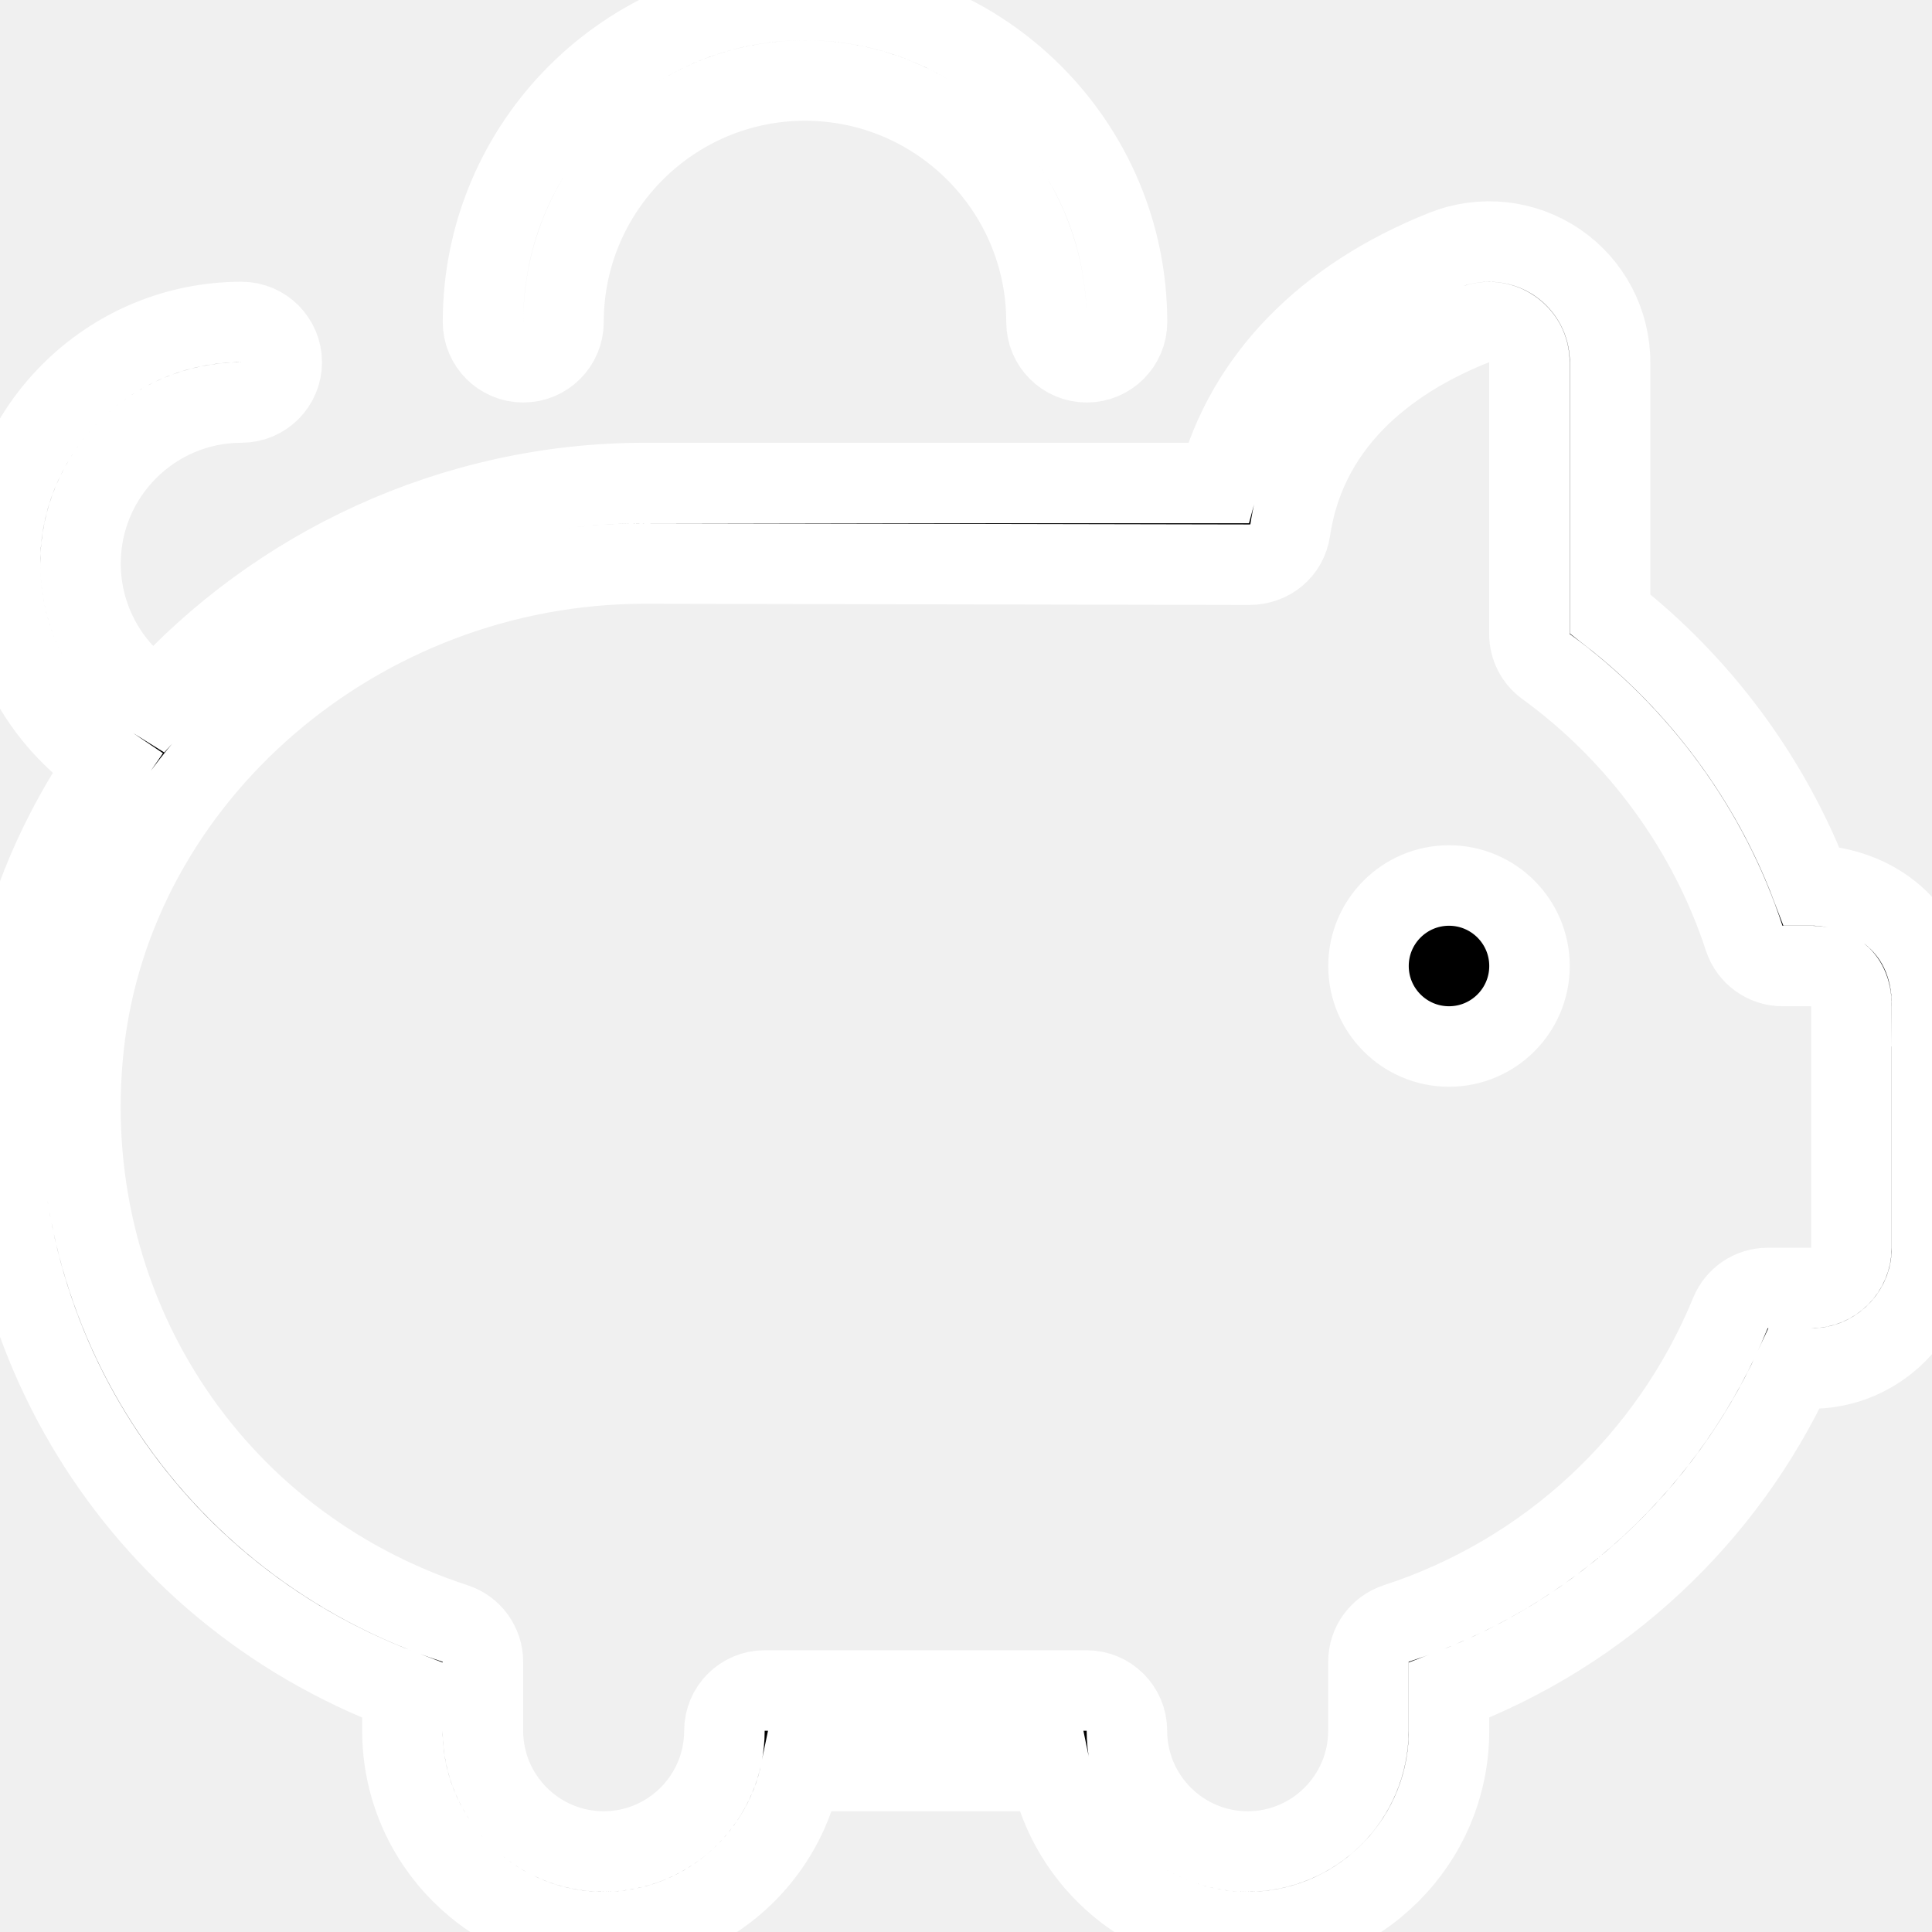
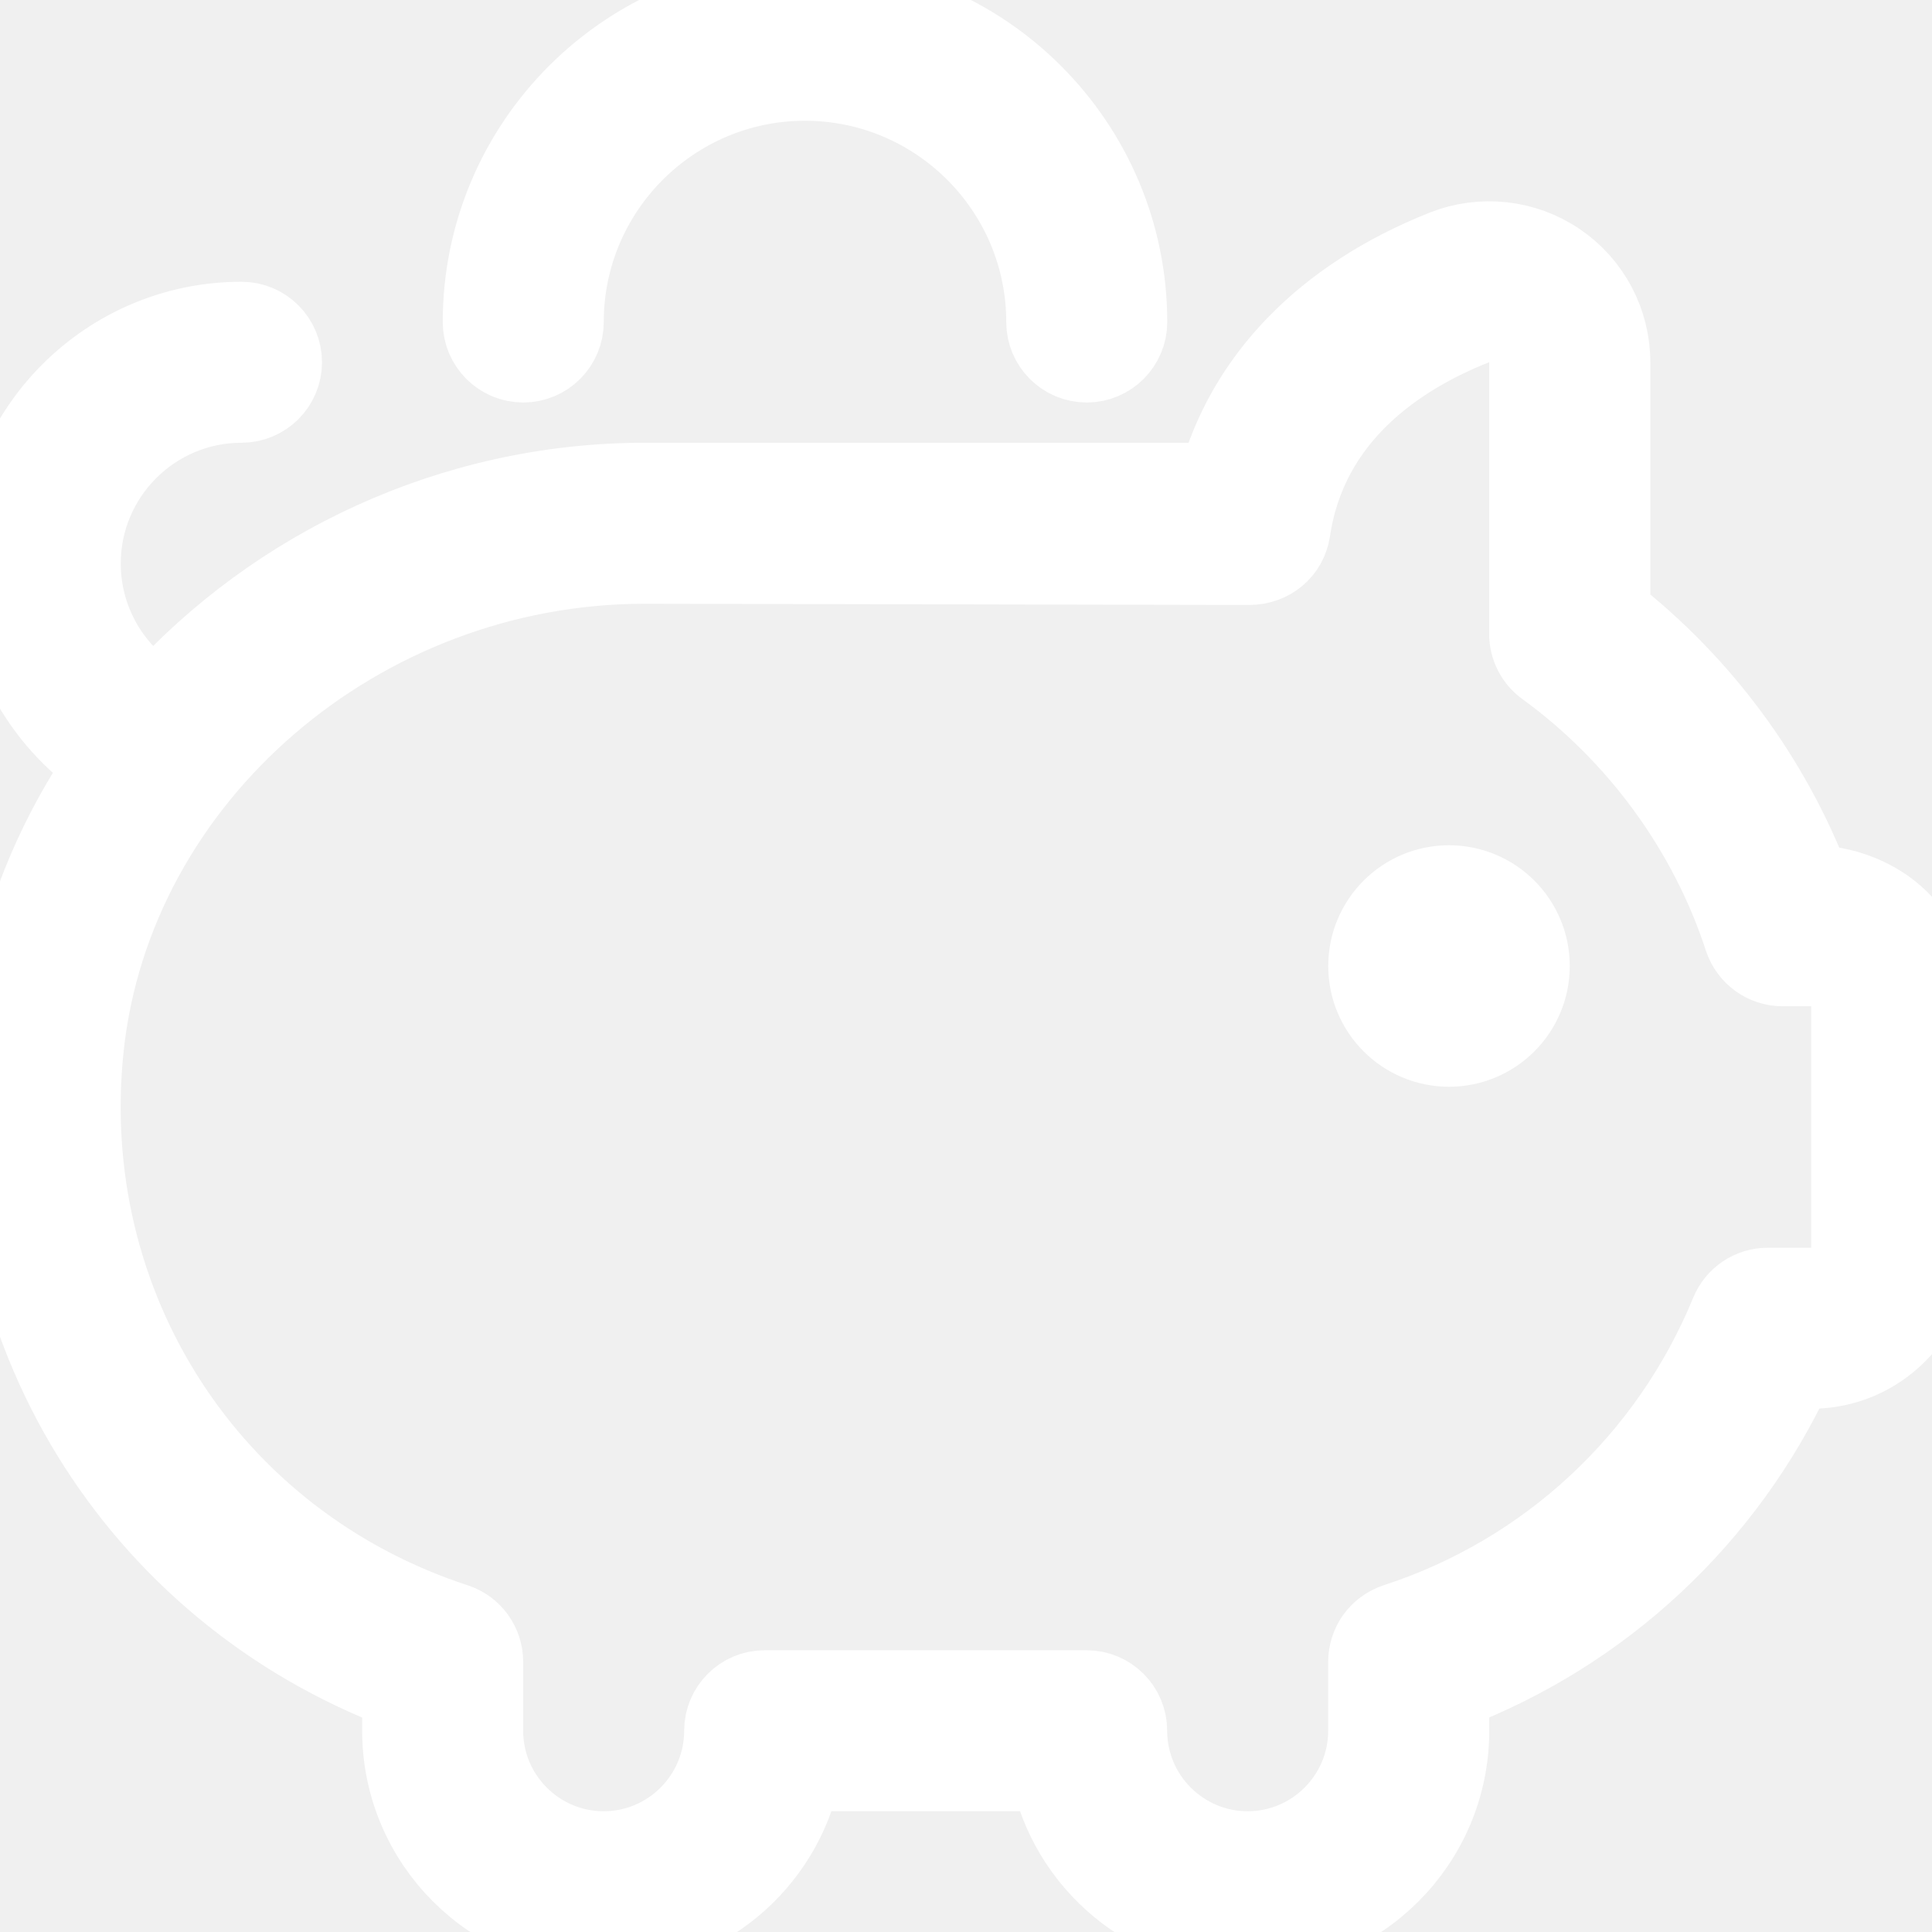
<svg xmlns="http://www.w3.org/2000/svg" id="Layer_1" data-name="Layer 1" viewBox="0 0 24 24" width="512" height="512">
-   <path stroke="white" d="M19,12c0,.552-.448,1-1,1s-1-.448-1-1,.448-1,1-1,1,.448,1,1Zm5,.5v3c0,.827-.673,1.5-1.5,1.5h-.213c-.853,1.846-2.389,3.278-4.287,3.997v.503c0,1.379-1.122,2.5-2.5,2.5-1.208,0-2.217-.86-2.45-2h-3.101c-.232,1.14-1.242,2-2.45,2-1.378,0-2.5-1.121-2.5-2.5v-.502C1.688,19.748-.336,16.469,.046,12.897c.134-1.248,.589-2.408,1.279-3.408-.819-.551-1.325-1.479-1.325-2.489,0-1.654,1.346-3,3-3,.276,0,.5,.224,.5,.5s-.224,.5-.5,.5c-1.103,0-2,.897-2,2,0,.7,.364,1.341,.948,1.702,1.486-1.652,3.679-2.702,6.065-2.702h7.118c.343-1.285,1.326-2.303,2.811-2.893,.465-.184,.99-.127,1.402,.153,.411,.279,.657,.743,.657,1.241v3.124c1.121,.873,1.994,2.054,2.497,3.374h.003c.603,0,1.5,.399,1.5,1.5Zm-1,0c0-.401-.273-.494-.504-.5h-.353c-.216,0-.408-.14-.476-.345-.437-1.342-1.312-2.54-2.461-3.375-.13-.094-.207-.244-.207-.404v-3.374c0-.169-.08-.319-.219-.414-.141-.096-.314-.112-.471-.051-.923,.366-2.068,1.107-2.282,2.551-.038,.251-.248,.427-.51,.427l-7.505-.015c-3.549,0-6.612,2.637-6.973,6.003-.344,3.22,1.553,6.166,4.615,7.165,.206,.067,.345,.259,.345,.476v.856c0,.827,.673,1.5,1.5,1.5s1.5-.673,1.5-1.5c0-.276,.224-.5,.5-.5h4c.276,0,.5,.224,.5,.5,0,.827,.673,1.5,1.5,1.5s1.5-.673,1.5-1.5v-.856c0-.217,.139-.408,.345-.476,1.885-.614,3.398-2.021,4.152-3.857,.077-.188,.26-.311,.462-.311h.541c.276,0,.5-.225,.5-.5v-3ZM6.5,4.5c.276,0,.5-.224,.5-.5,0-1.654,1.346-3,3-3s3,1.346,3,3c0,.276,.224,.5,.5,.5s.5-.224,.5-.5c0-2.206-1.794-4-4-4S6,1.794,6,4c0,.276,.224,.5,.5,.5Z" />
+   <path stroke="white" fill="white" d="M19,12c0,.552-.448,1-1,1s-1-.448-1-1,.448-1,1-1,1,.448,1,1Zm5,.5v3c0,.827-.673,1.5-1.5,1.5h-.213c-.853,1.846-2.389,3.278-4.287,3.997v.503c0,1.379-1.122,2.5-2.5,2.5-1.208,0-2.217-.86-2.45-2h-3.101c-.232,1.14-1.242,2-2.45,2-1.378,0-2.5-1.121-2.5-2.5v-.502C1.688,19.748-.336,16.469,.046,12.897c.134-1.248,.589-2.408,1.279-3.408-.819-.551-1.325-1.479-1.325-2.489,0-1.654,1.346-3,3-3,.276,0,.5,.224,.5,.5s-.224,.5-.5,.5c-1.103,0-2,.897-2,2,0,.7,.364,1.341,.948,1.702,1.486-1.652,3.679-2.702,6.065-2.702h7.118c.343-1.285,1.326-2.303,2.811-2.893,.465-.184,.99-.127,1.402,.153,.411,.279,.657,.743,.657,1.241v3.124c1.121,.873,1.994,2.054,2.497,3.374h.003c.603,0,1.5,.399,1.5,1.5Zm-1,0c0-.401-.273-.494-.504-.5h-.353c-.216,0-.408-.14-.476-.345-.437-1.342-1.312-2.54-2.461-3.375-.13-.094-.207-.244-.207-.404v-3.374c0-.169-.08-.319-.219-.414-.141-.096-.314-.112-.471-.051-.923,.366-2.068,1.107-2.282,2.551-.038,.251-.248,.427-.51,.427l-7.505-.015c-3.549,0-6.612,2.637-6.973,6.003-.344,3.22,1.553,6.166,4.615,7.165,.206,.067,.345,.259,.345,.476v.856c0,.827,.673,1.5,1.5,1.5s1.5-.673,1.5-1.5c0-.276,.224-.5,.5-.5h4c.276,0,.5,.224,.5,.5,0,.827,.673,1.5,1.5,1.5s1.5-.673,1.5-1.5v-.856c0-.217,.139-.408,.345-.476,1.885-.614,3.398-2.021,4.152-3.857,.077-.188,.26-.311,.462-.311h.541c.276,0,.5-.225,.5-.5v-3ZM6.5,4.5c.276,0,.5-.224,.5-.5,0-1.654,1.346-3,3-3s3,1.346,3,3c0,.276,.224,.5,.5,.5s.5-.224,.5-.5c0-2.206-1.794-4-4-4S6,1.794,6,4c0,.276,.224,.5,.5,.5Z" />
</svg>
